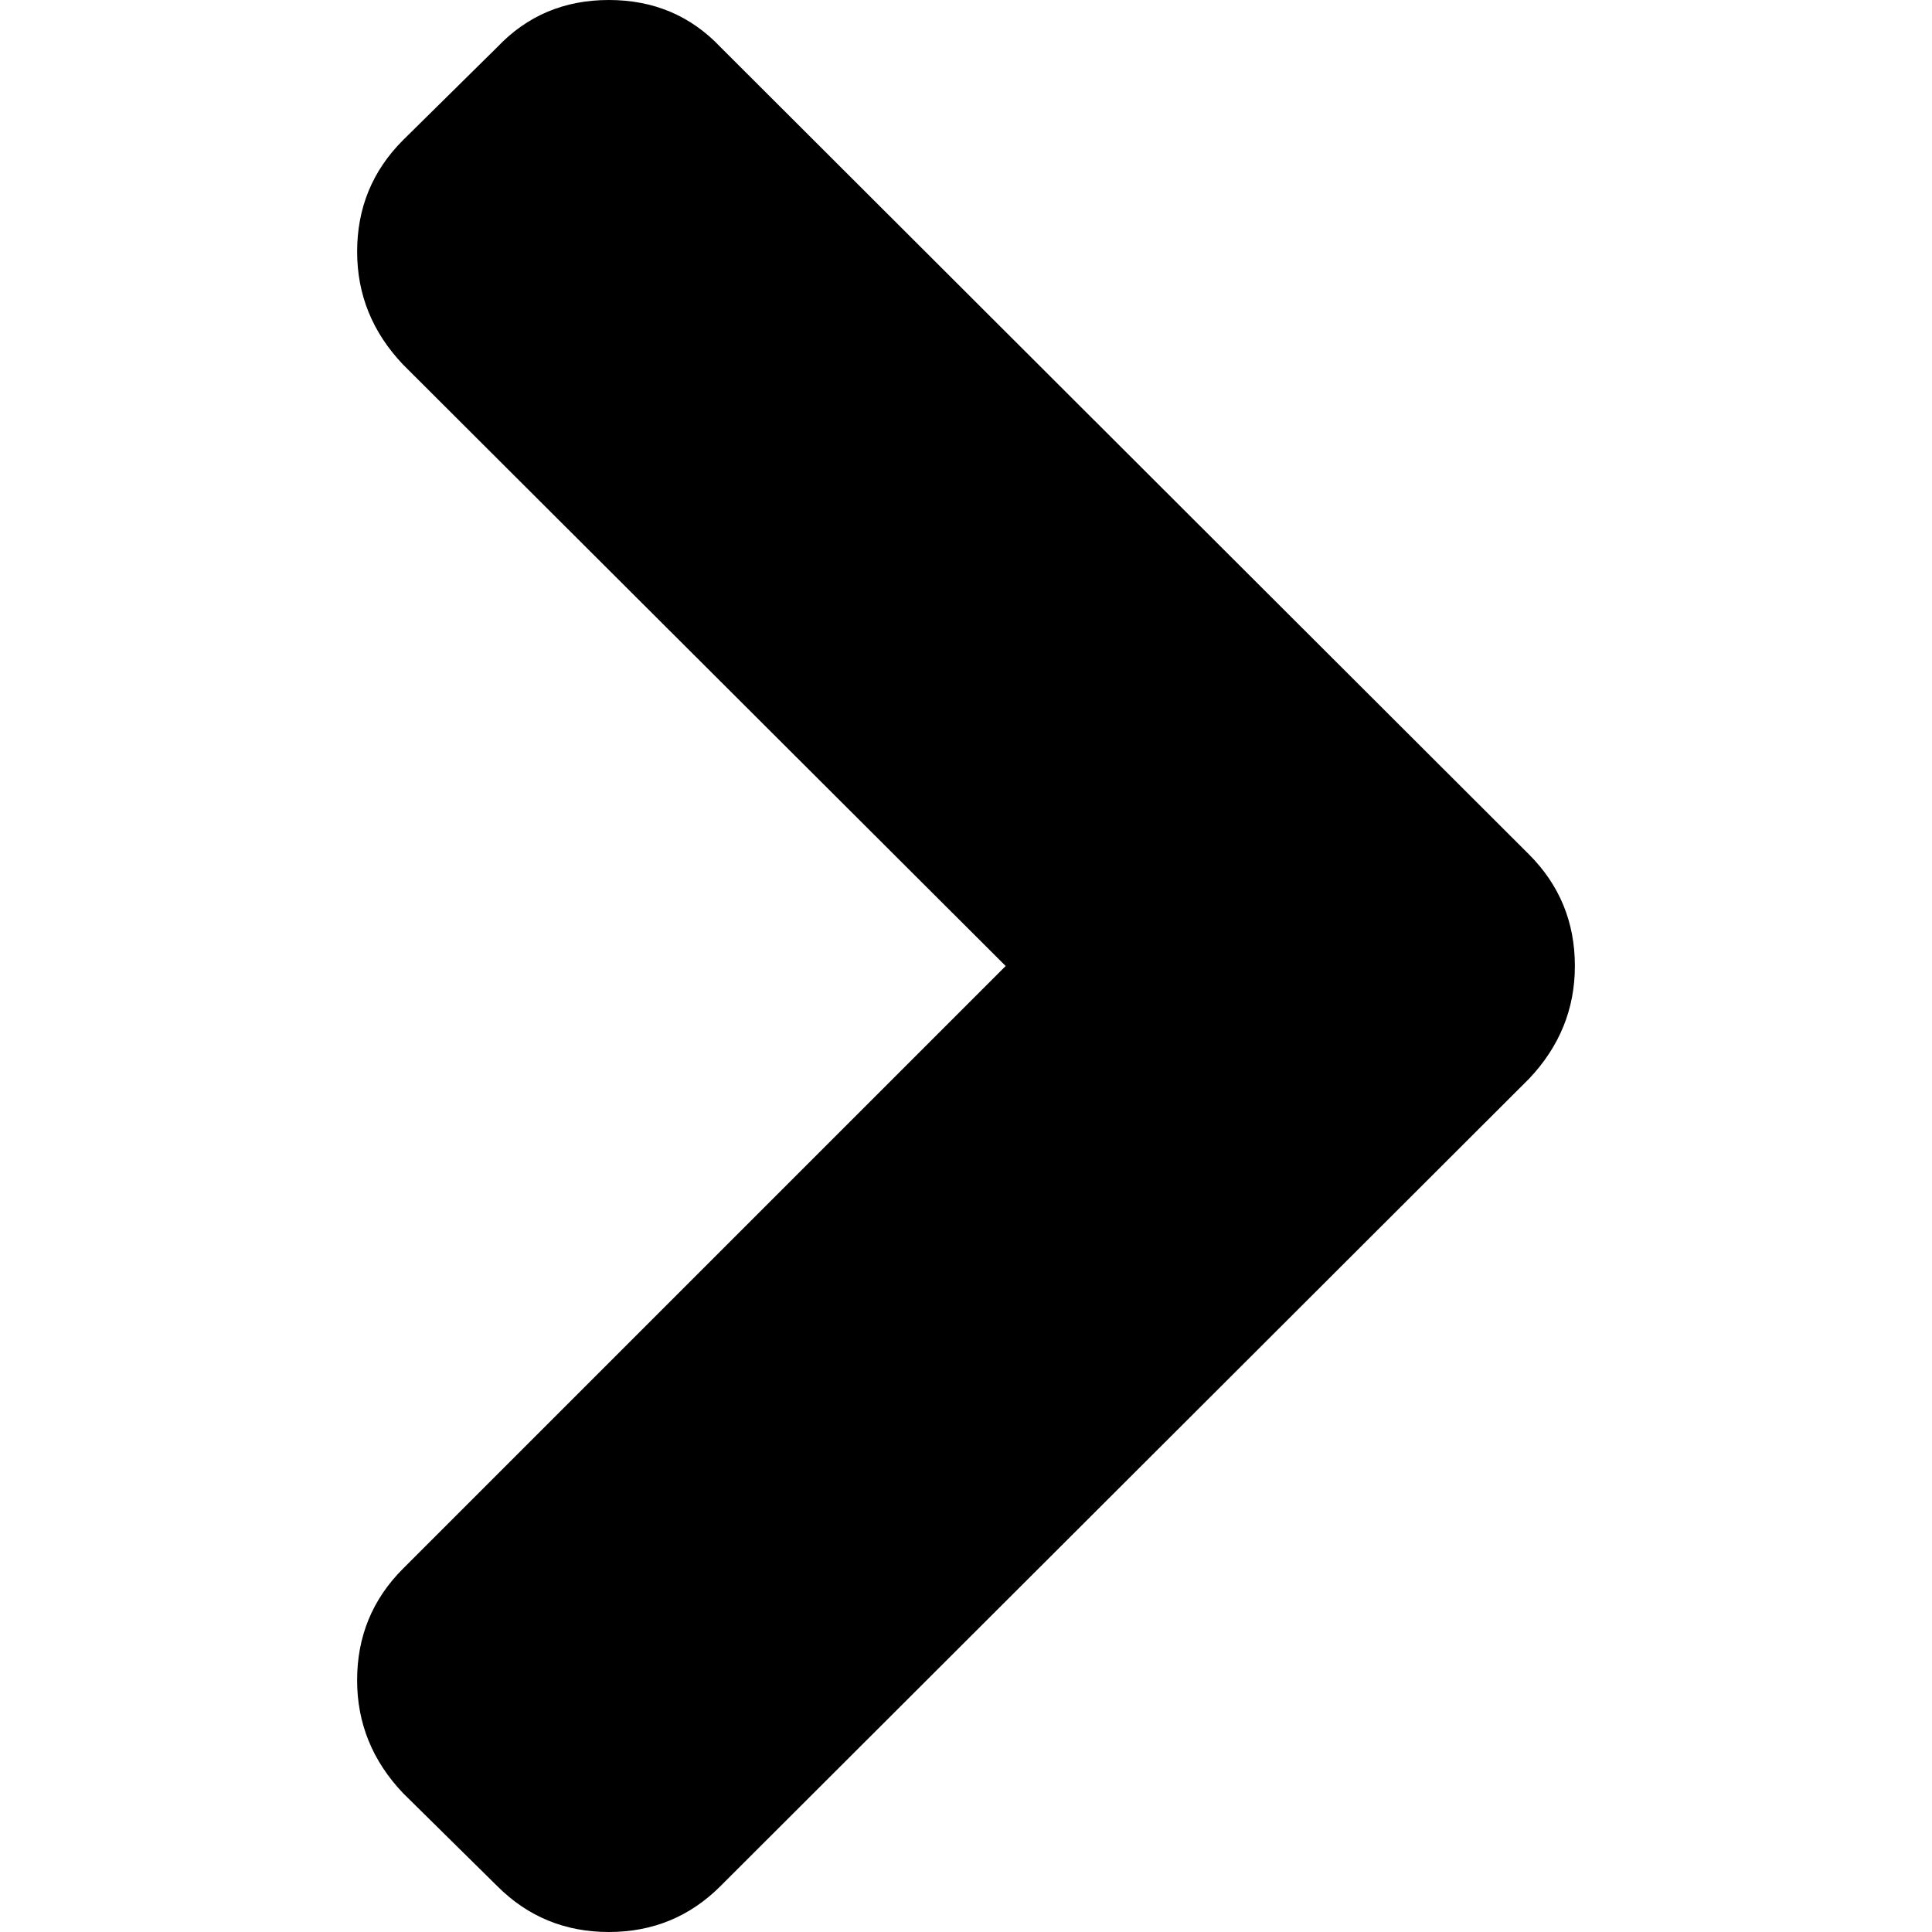
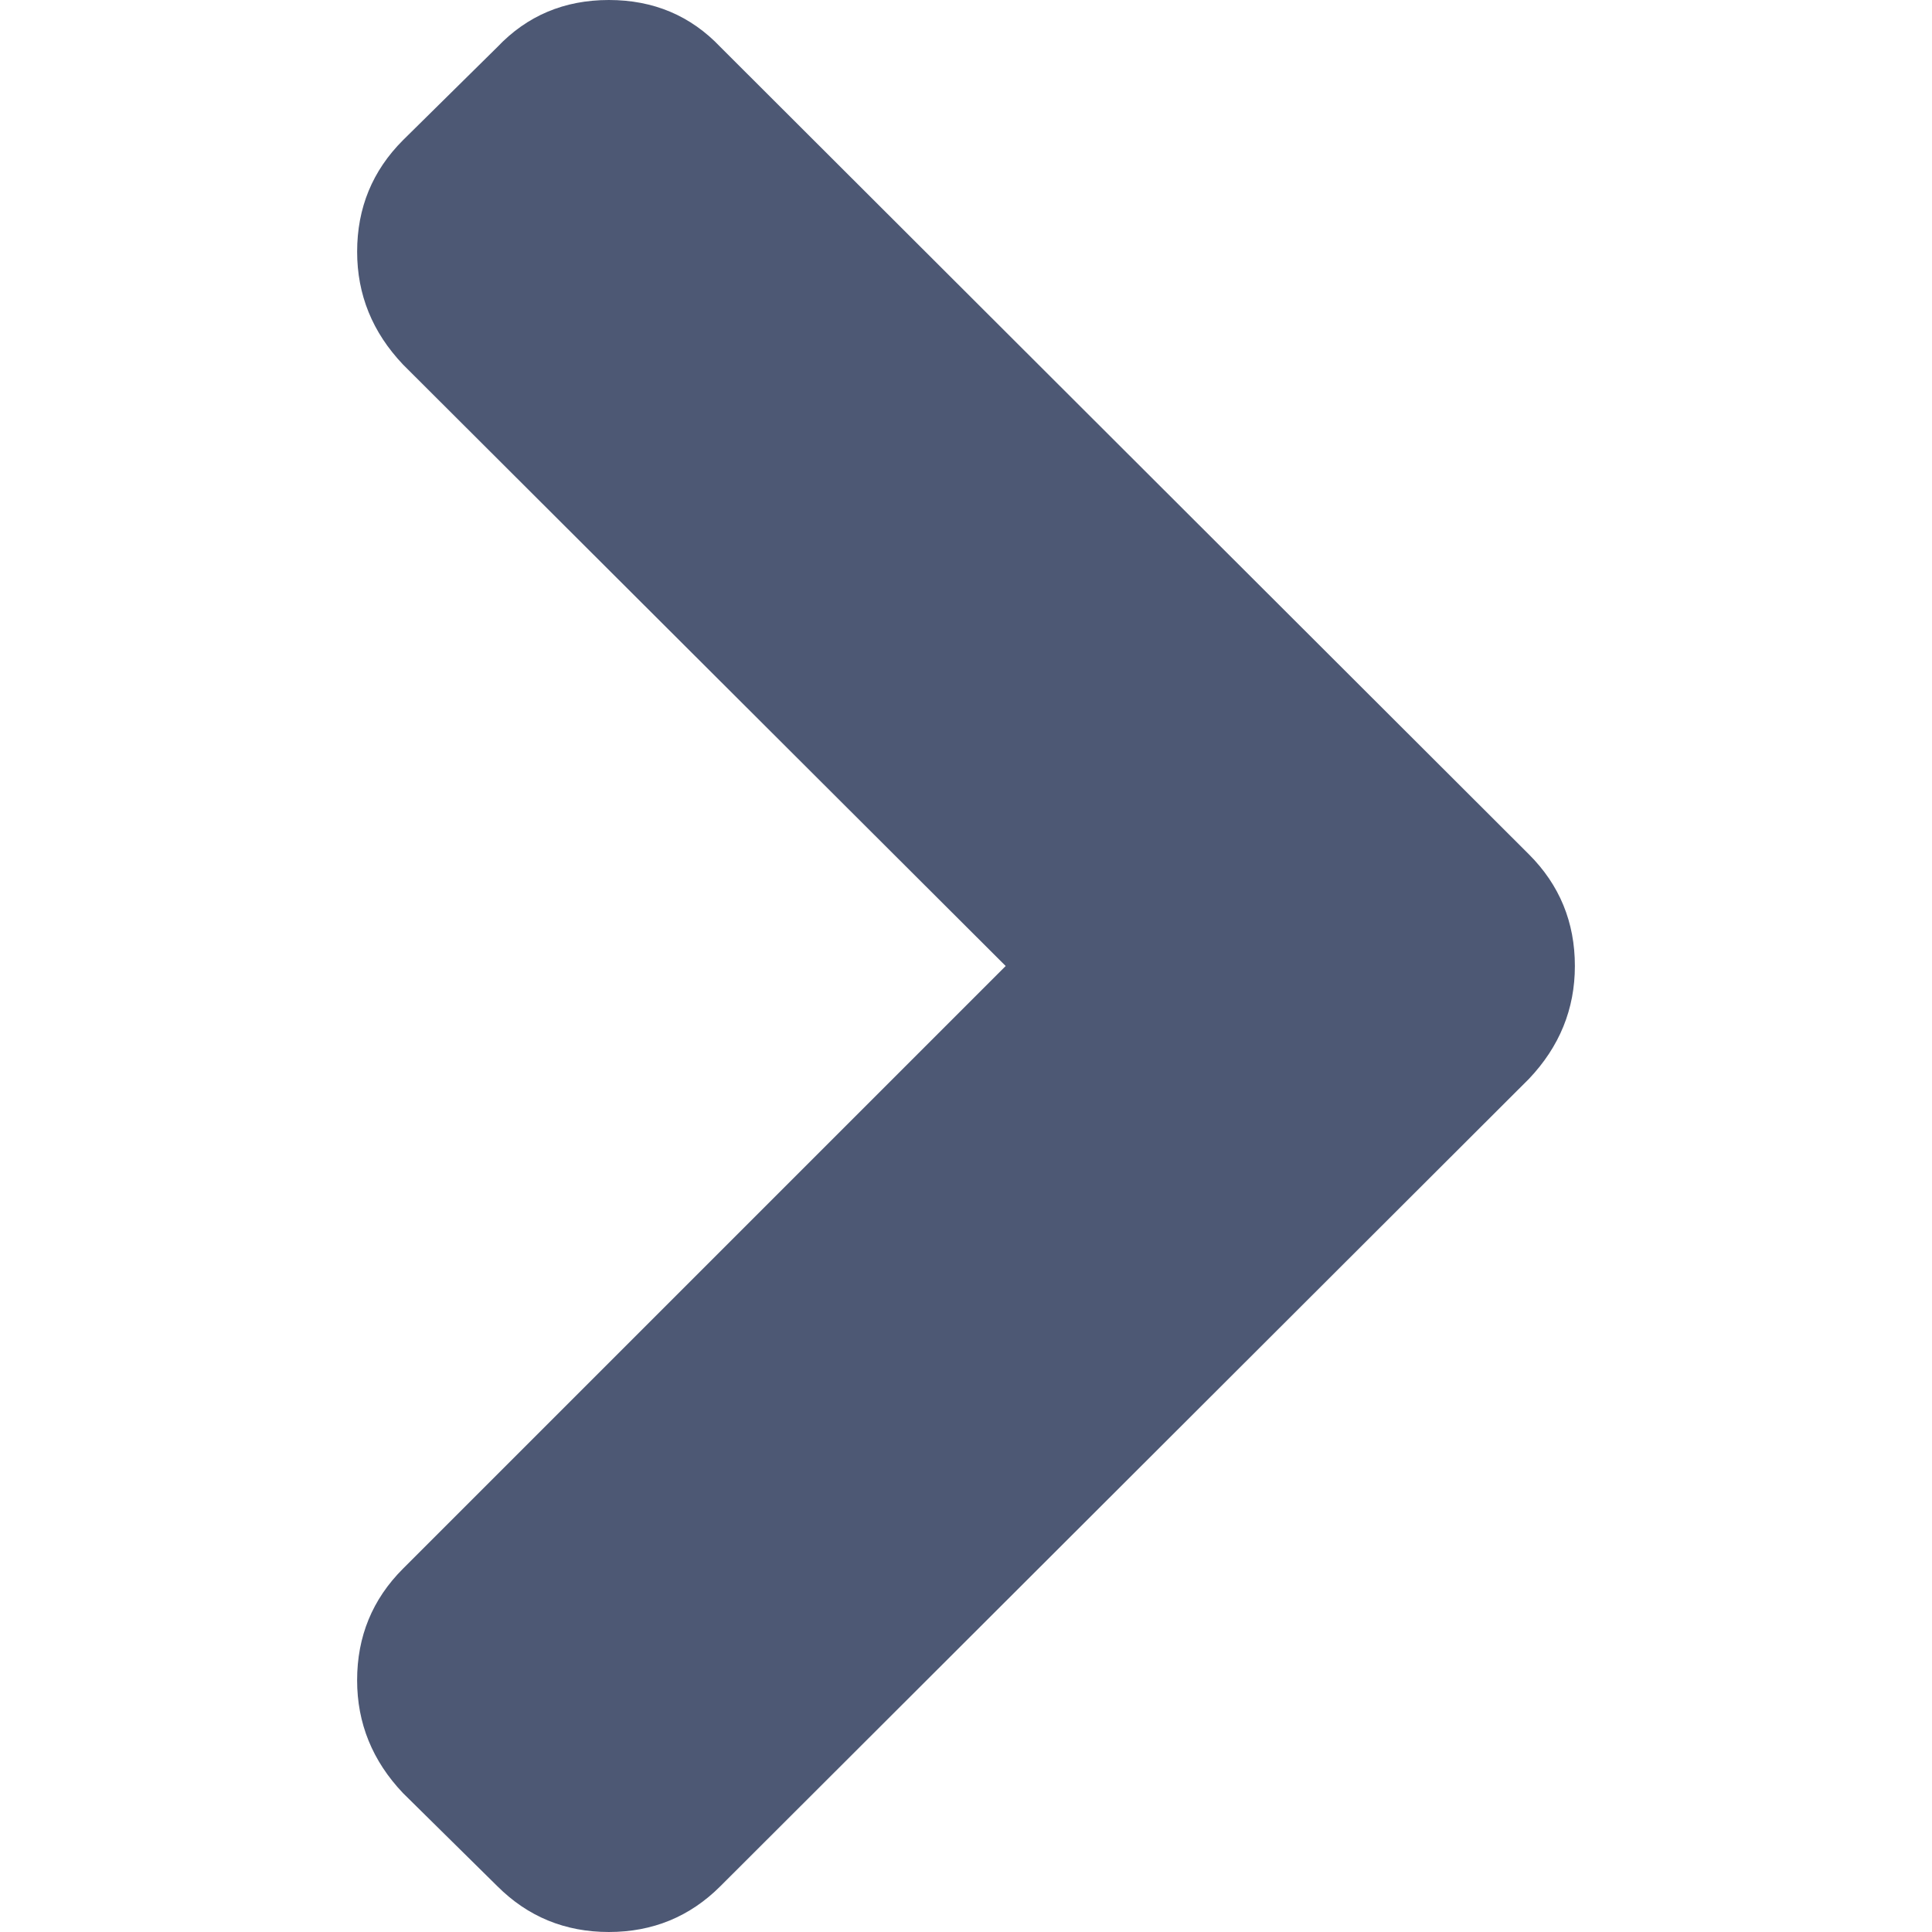
<svg xmlns="http://www.w3.org/2000/svg" version="1.1" id="Capa_1" x="0px" y="0px" width="444.819px" height="444.819px" viewBox="0 0 444.819 444.819" style="enable-background:new 0 0 444.819 444.819;" xml:space="preserve">
  <g>
-     <path d="M352.025,196.712L165.884,10.848C159.029,3.615,150.469,0,140.187,0c-10.282,0-18.842,3.619-25.697,10.848L92.792,32.264   c-7.044,7.043-10.566,15.604-10.566,25.692c0,9.897,3.521,18.56,10.566,25.981l138.753,138.473L92.786,361.168   c-7.042,7.043-10.564,15.604-10.564,25.693c0,9.896,3.521,18.562,10.564,25.98l21.7,21.413   c7.043,7.043,15.612,10.564,25.697,10.564c10.089,0,18.656-3.521,25.697-10.564l186.145-185.864   c7.046-7.423,10.571-16.084,10.571-25.981C362.597,212.321,359.071,203.755,352.025,196.712z" />
+     <path d="M352.025,196.712L165.884,10.848C159.029,3.615,150.469,0,140.187,0c-10.282,0-18.842,3.619-25.697,10.848L92.792,32.264   c-7.044,7.043-10.566,15.604-10.566,25.692c0,9.897,3.521,18.56,10.566,25.981l138.753,138.473L92.786,361.168   c-7.042,7.043-10.564,15.604-10.564,25.693c0,9.896,3.521,18.562,10.564,25.98l21.7,21.413   c7.043,7.043,15.612,10.564,25.697,10.564c10.089,0,18.656-3.521,25.697-10.564l186.145-185.864   c7.046-7.423,10.571-16.084,10.571-25.981C362.597,212.321,359.071,203.755,352.025,196.712z" fill="#4D5874" />
  </g>
  <g>
</g>
  <g>
</g>
  <g>
</g>
  <g>
</g>
  <g>
</g>
  <g>
</g>
  <g>
</g>
  <g>
</g>
  <g>
</g>
  <g>
</g>
  <g>
</g>
  <g>
</g>
  <g>
</g>
  <g>
</g>
  <g>
</g>
</svg>
